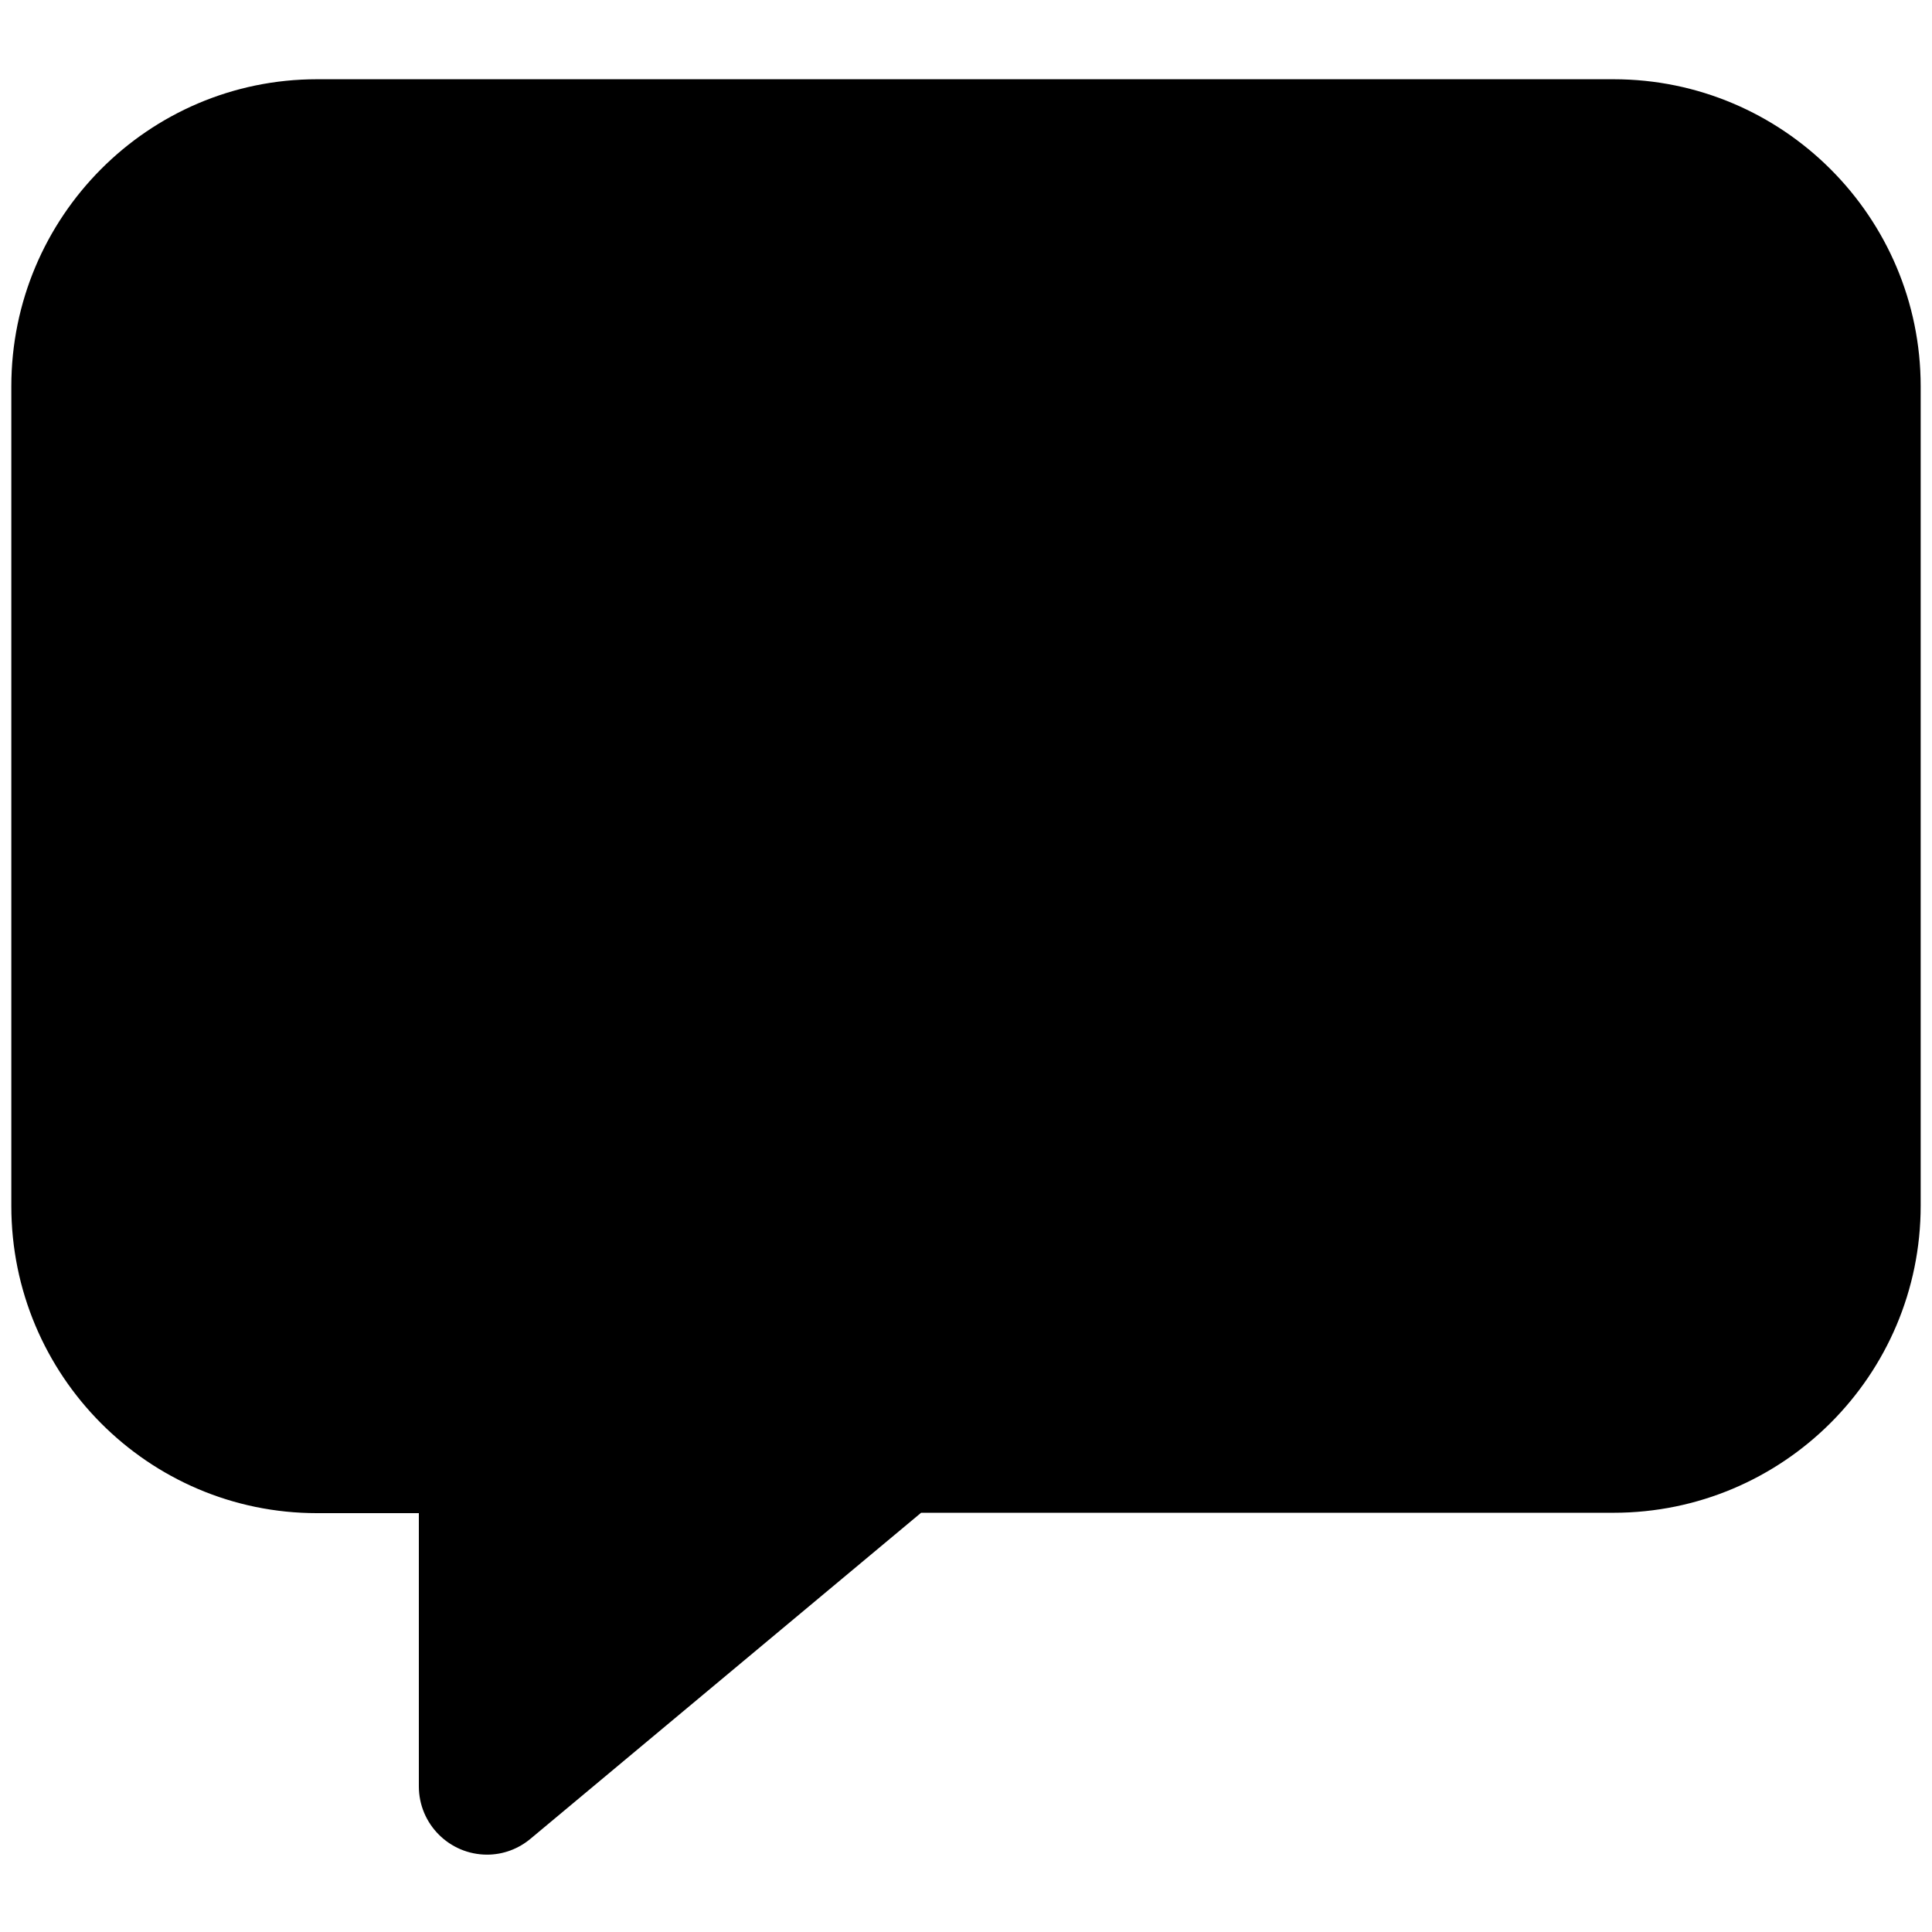
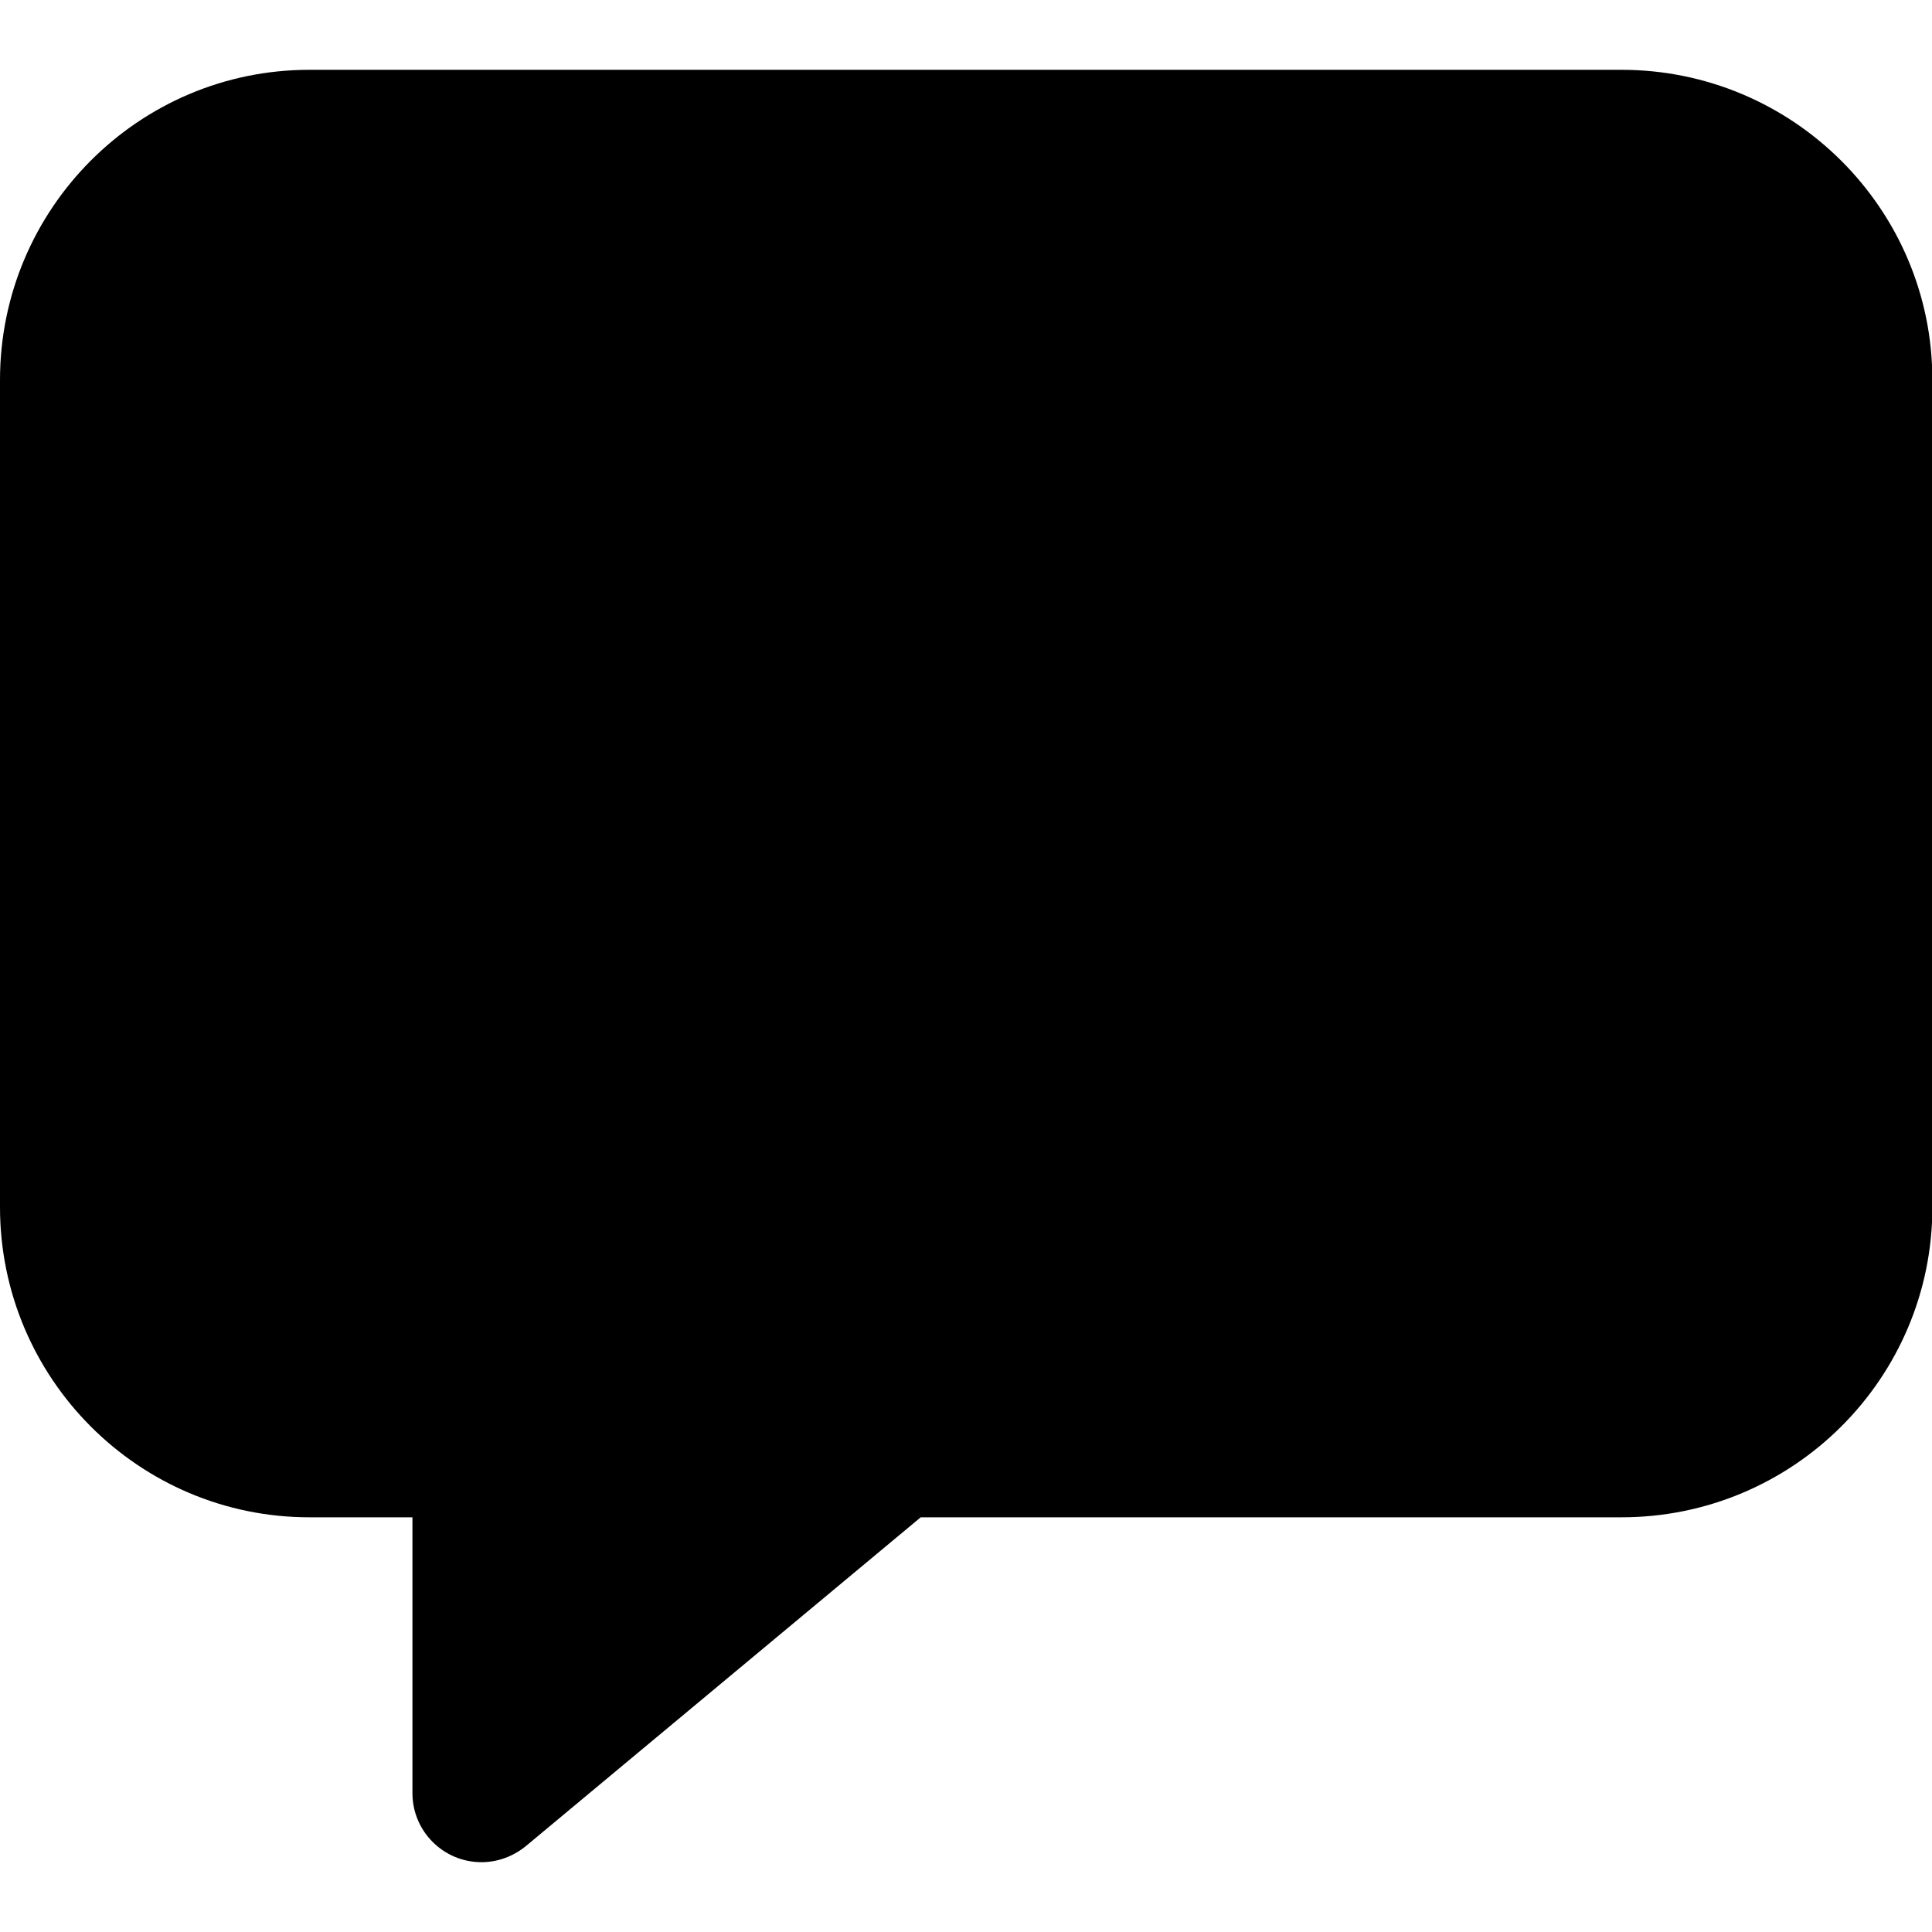
<svg id="twrp-com-ii-f" viewBox="0 0 512 512">
-   <path d="M129.1,491.5c-10,0-18.1-8.1-18.1-18.1V401H84c-44.7,0-81-36.5-81-81.4V102.4C3,57.5,39.3,21,84,21h343.6c44.9,0,81.4,36.5,81.4,81.4v217.1c0,45-36.5,81.4-81.4,81.4H244.1l-103.4,86.3C137.4,490,133.3,491.5,129.1,491.5z" />
+   <path d="M127.6,493.5c-10.1,0-18.3-8.2-18.3-18.3v-73.1H82c-45.2,0-82-36.8-82-82.2V100.7c0-45.3,36.7-82.2,82-82.2h347.7c45.4,0,82.4,36.8,82.4,82.2v219.2c0,45.4-36.9,82.2-82.4,82.2H244l-104.6,87.1C136,492,131.8,493.5,127.6,493.5z" />
</svg>
